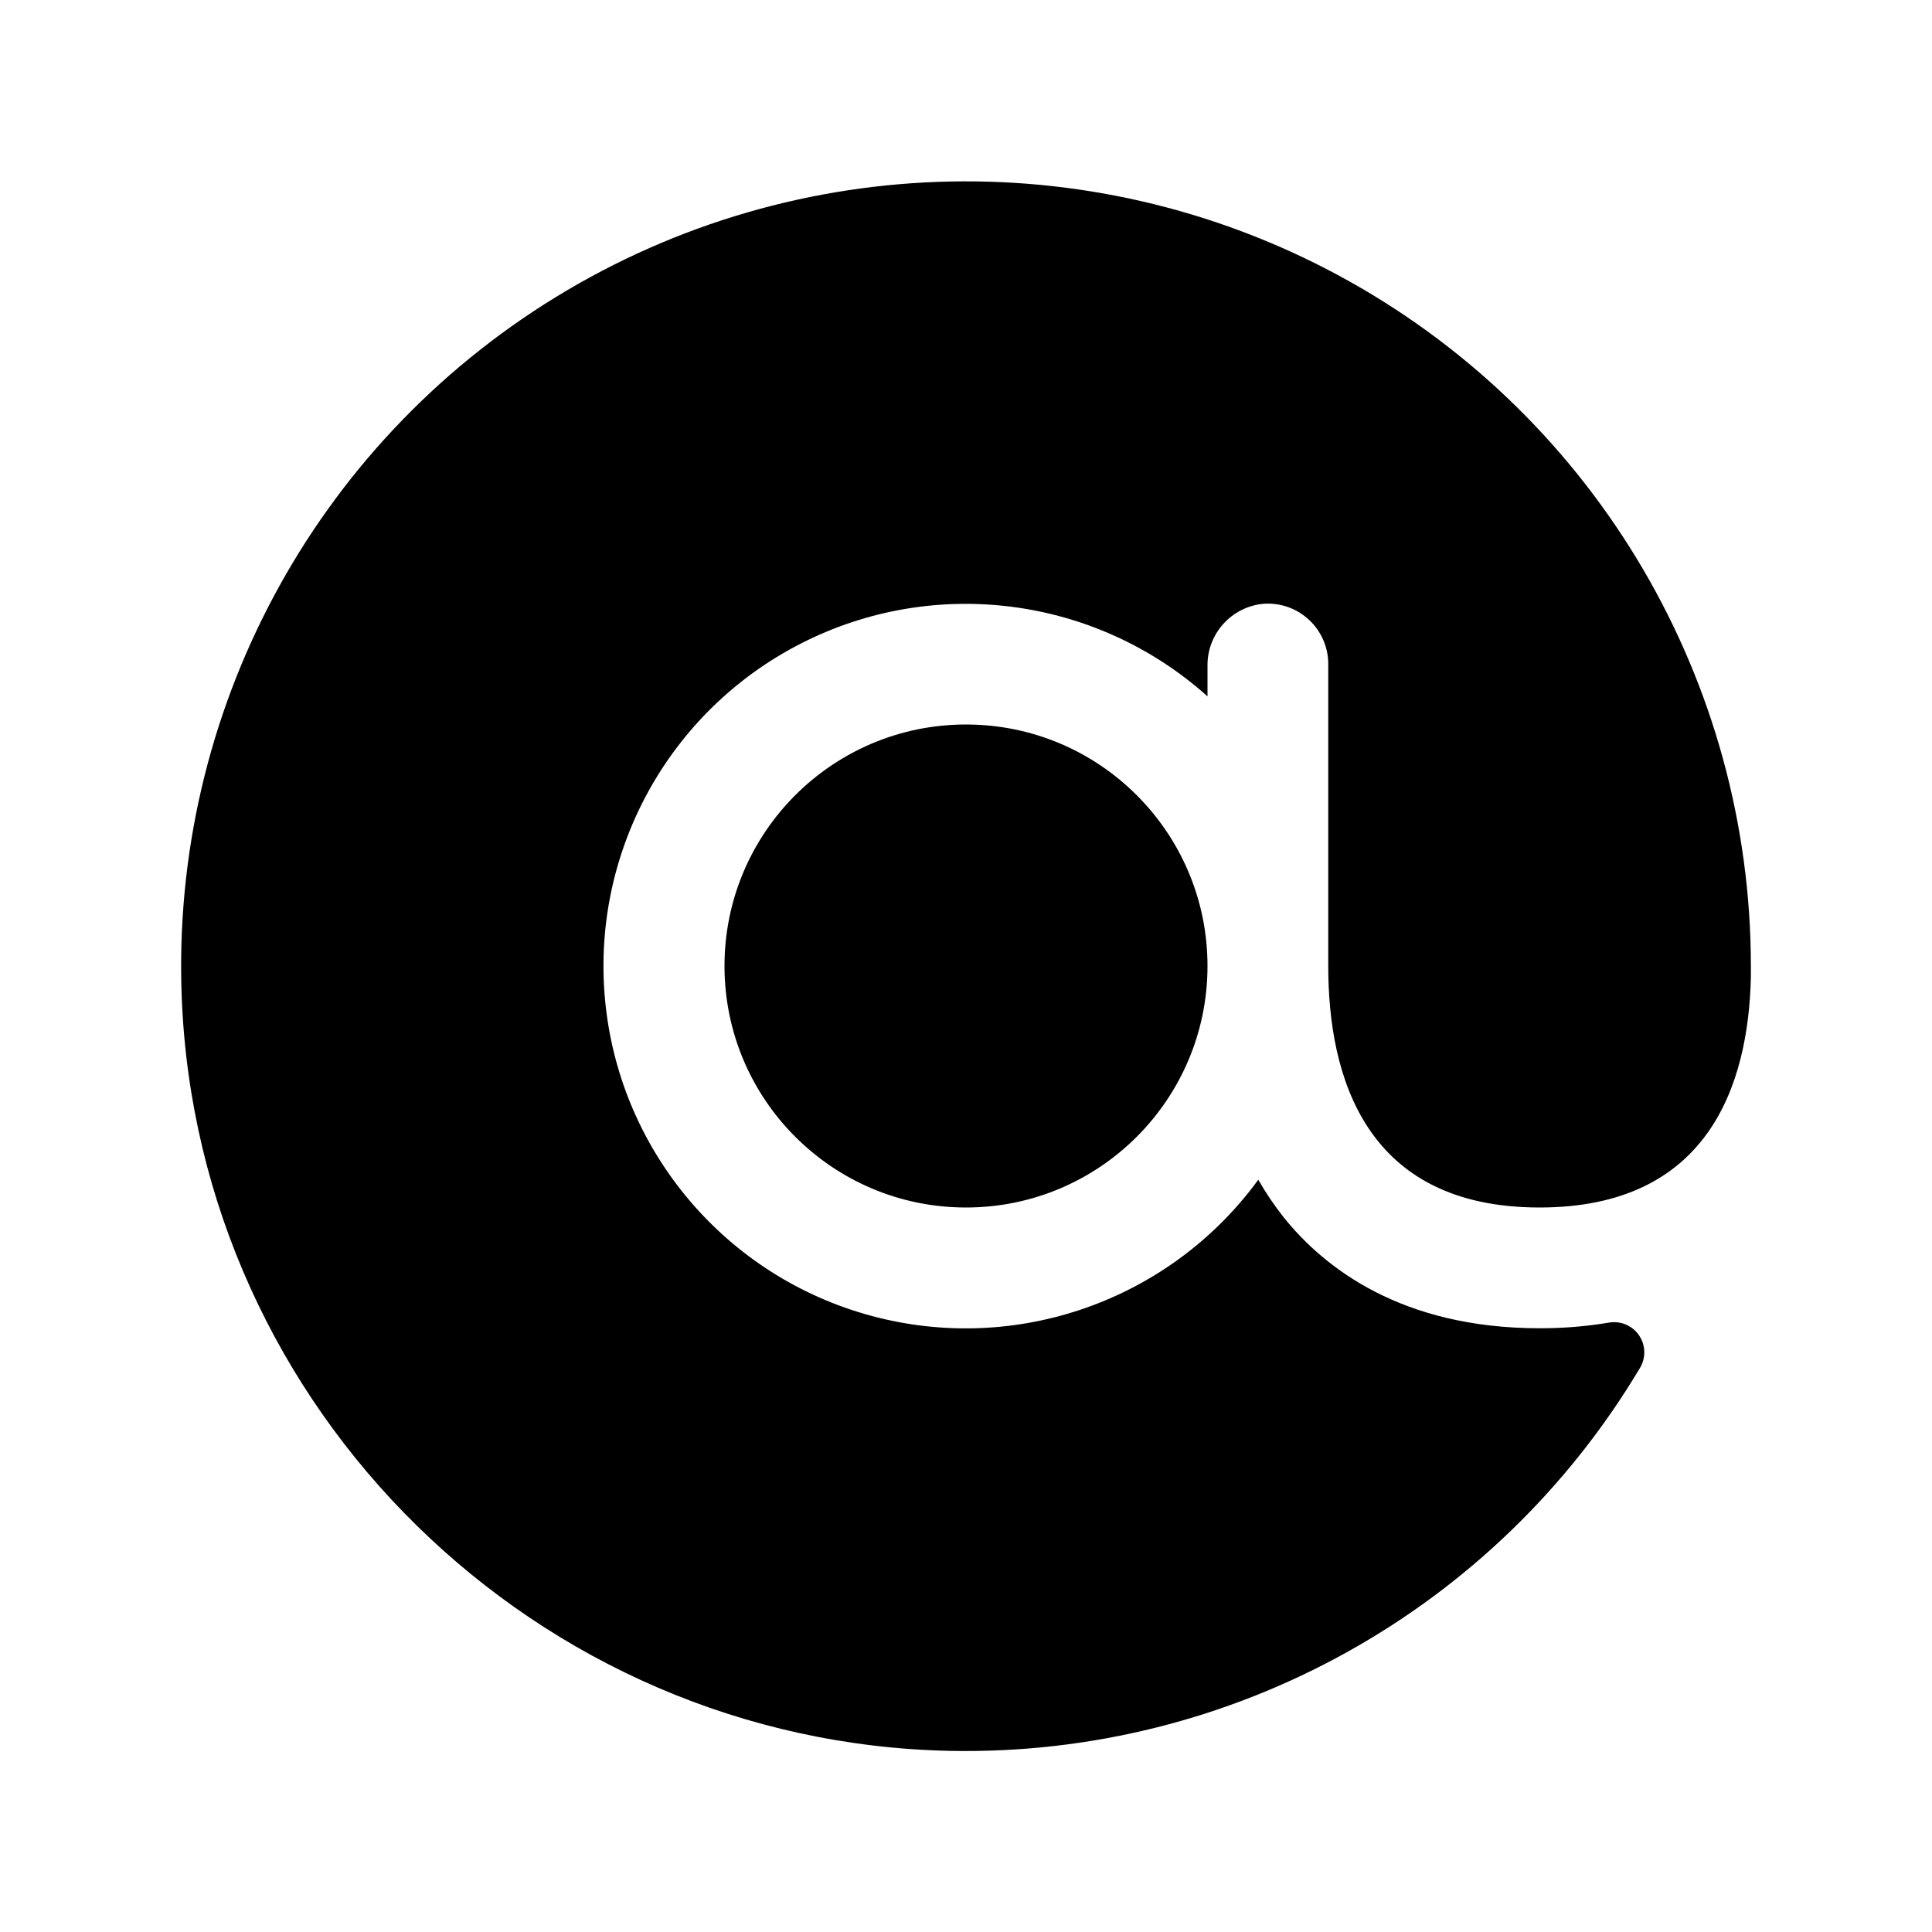
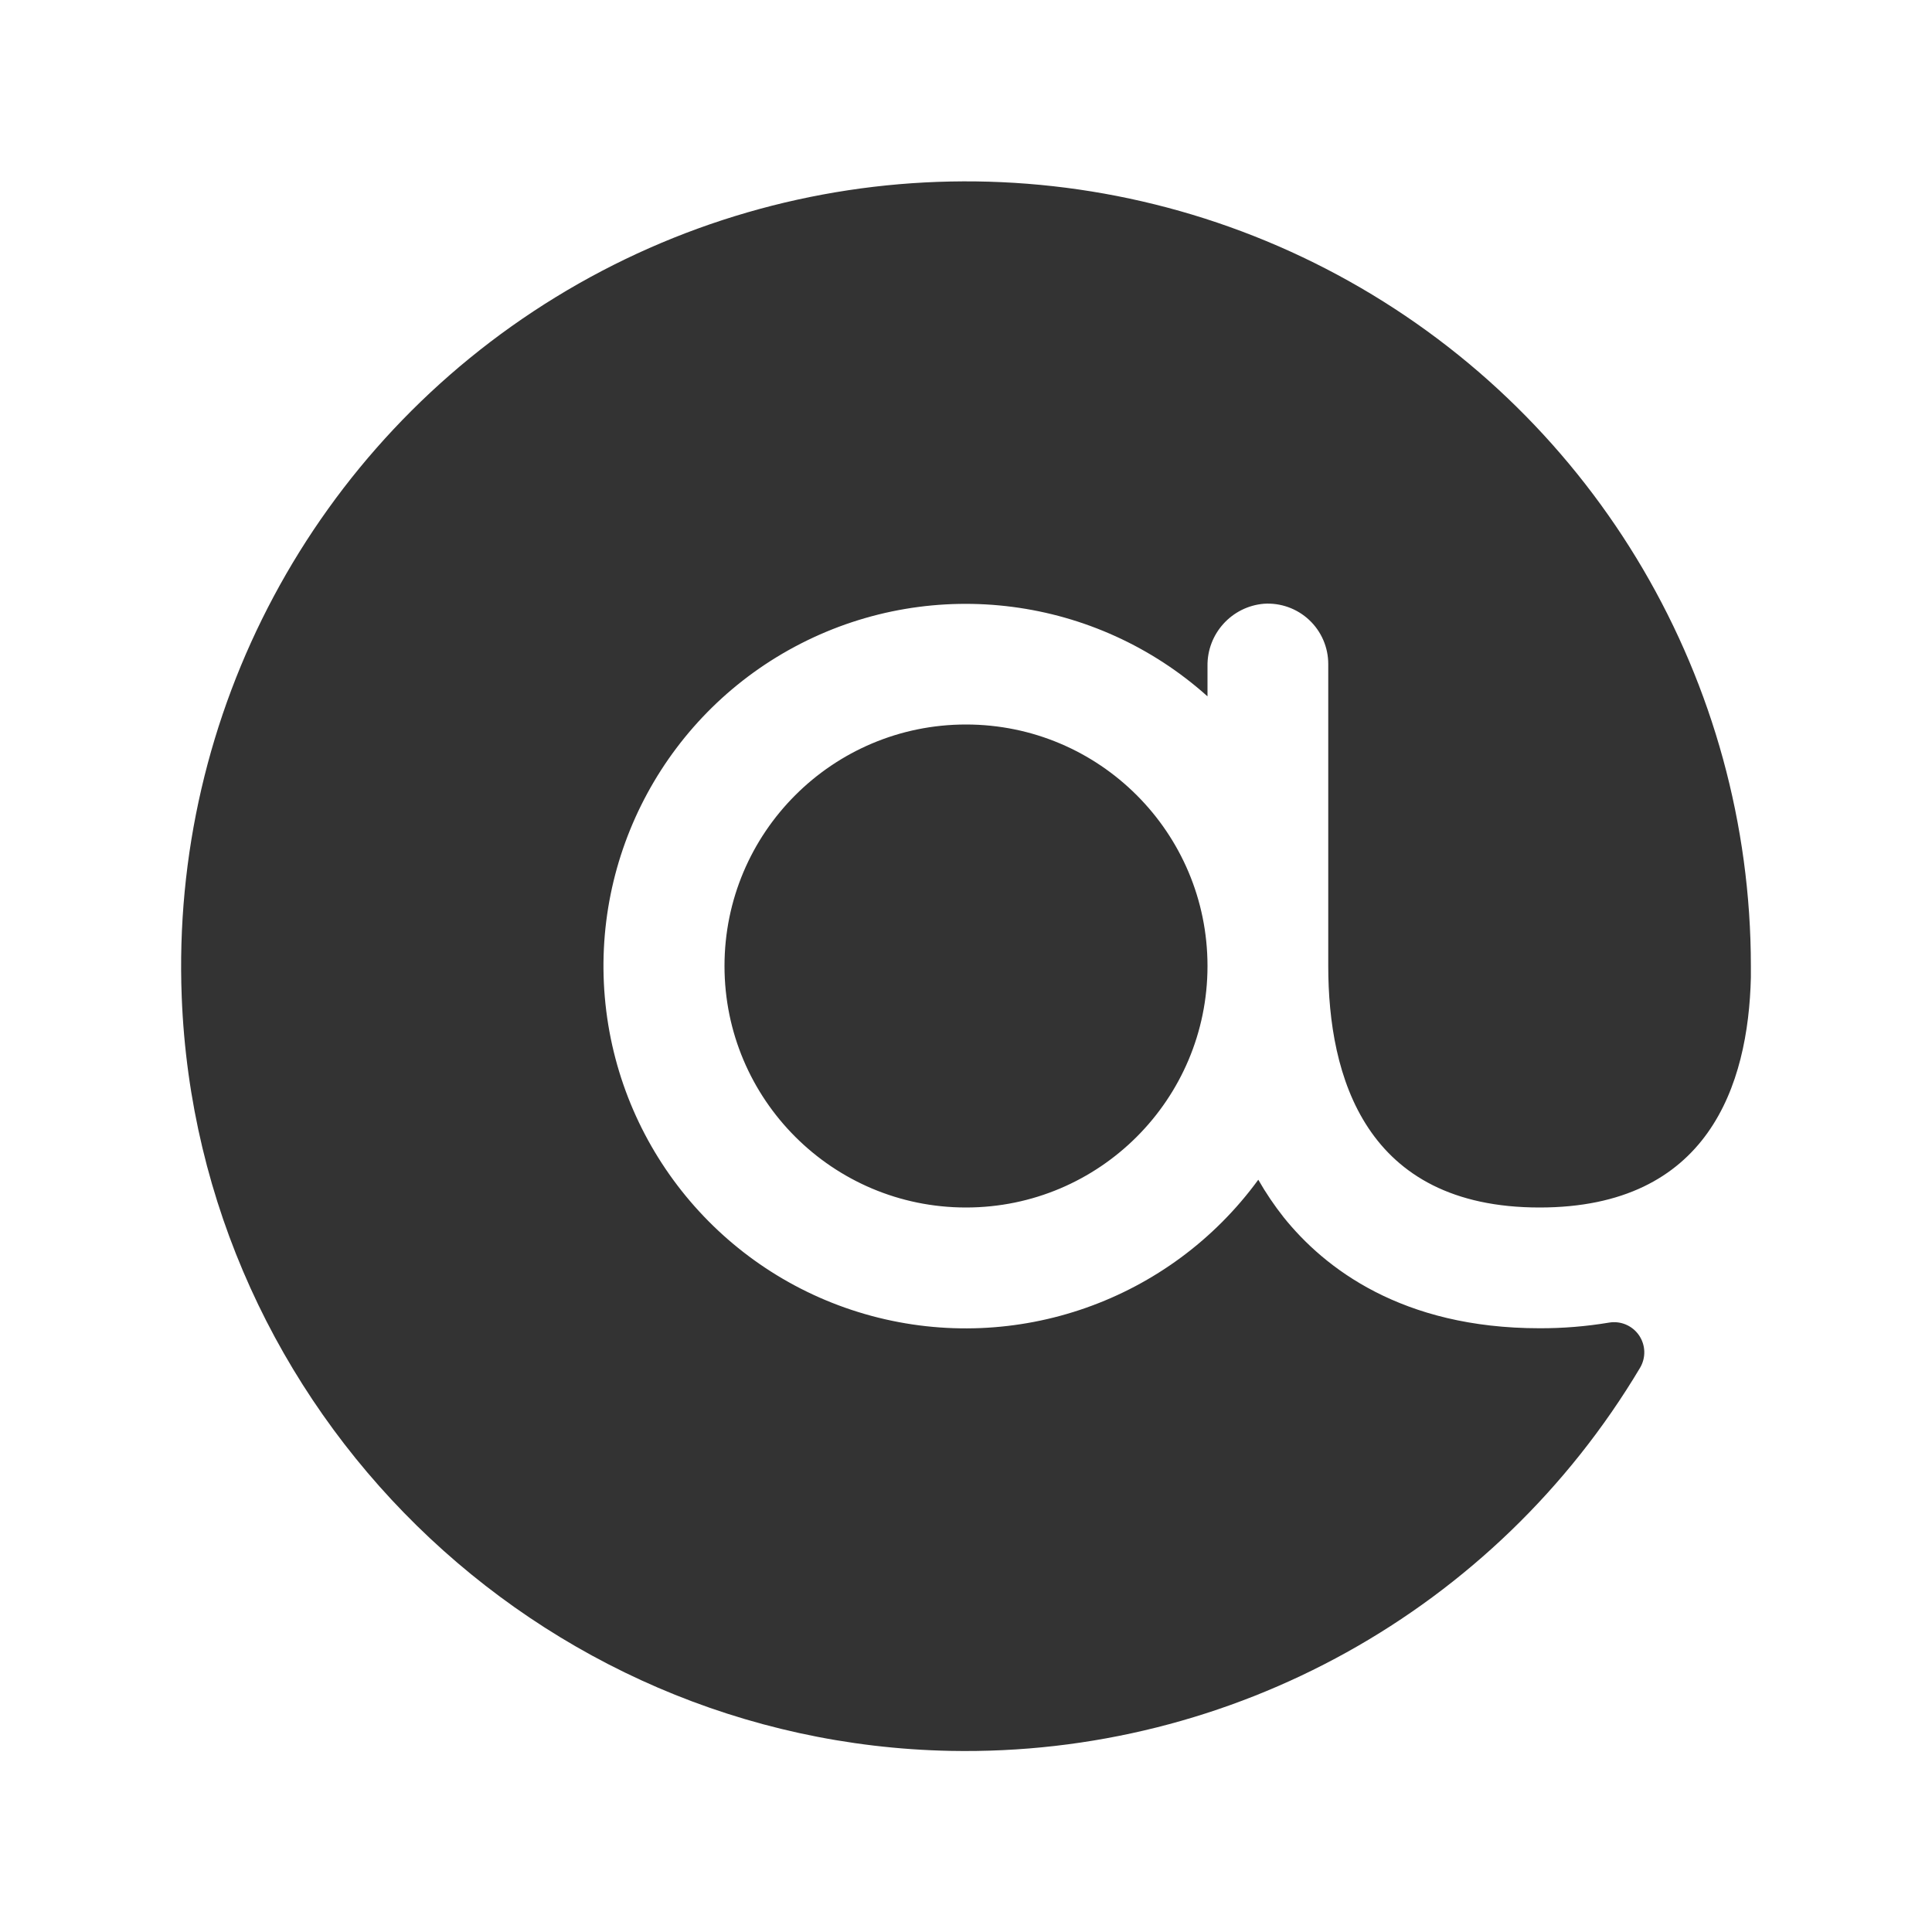
- <svg xmlns="http://www.w3.org/2000/svg" width="32" height="32" fill="#000000" viewBox="0 0 256 256">
+ <svg xmlns="http://www.w3.org/2000/svg" width="32" height="32" fill="#333333" viewBox="0 0 256 256">
  <path d="M232,128c0,.51,0,1,0,1.52-.34,14.26-5.63,30.48-28,30.48-23.14,0-28-17.4-28-32V88a8,8,0,0,0-8.53-8A8.17,8.17,0,0,0,160,88.27v4a48,48,0,1,0,6.73,64.05,40.19,40.19,0,0,0,3.38,5C175.48,168,185.71,176,204,176a54.81,54.81,0,0,0,9.22-.75,4,4,0,0,1,4.09,6A104.05,104.05,0,0,1,125.91,232C71.13,230.9,26.2,186.86,24.08,132.11A104,104,0,1,1,232,128ZM96,128a32,32,0,1,0,32-32A32,32,0,0,0,96,128Z" />
</svg>
